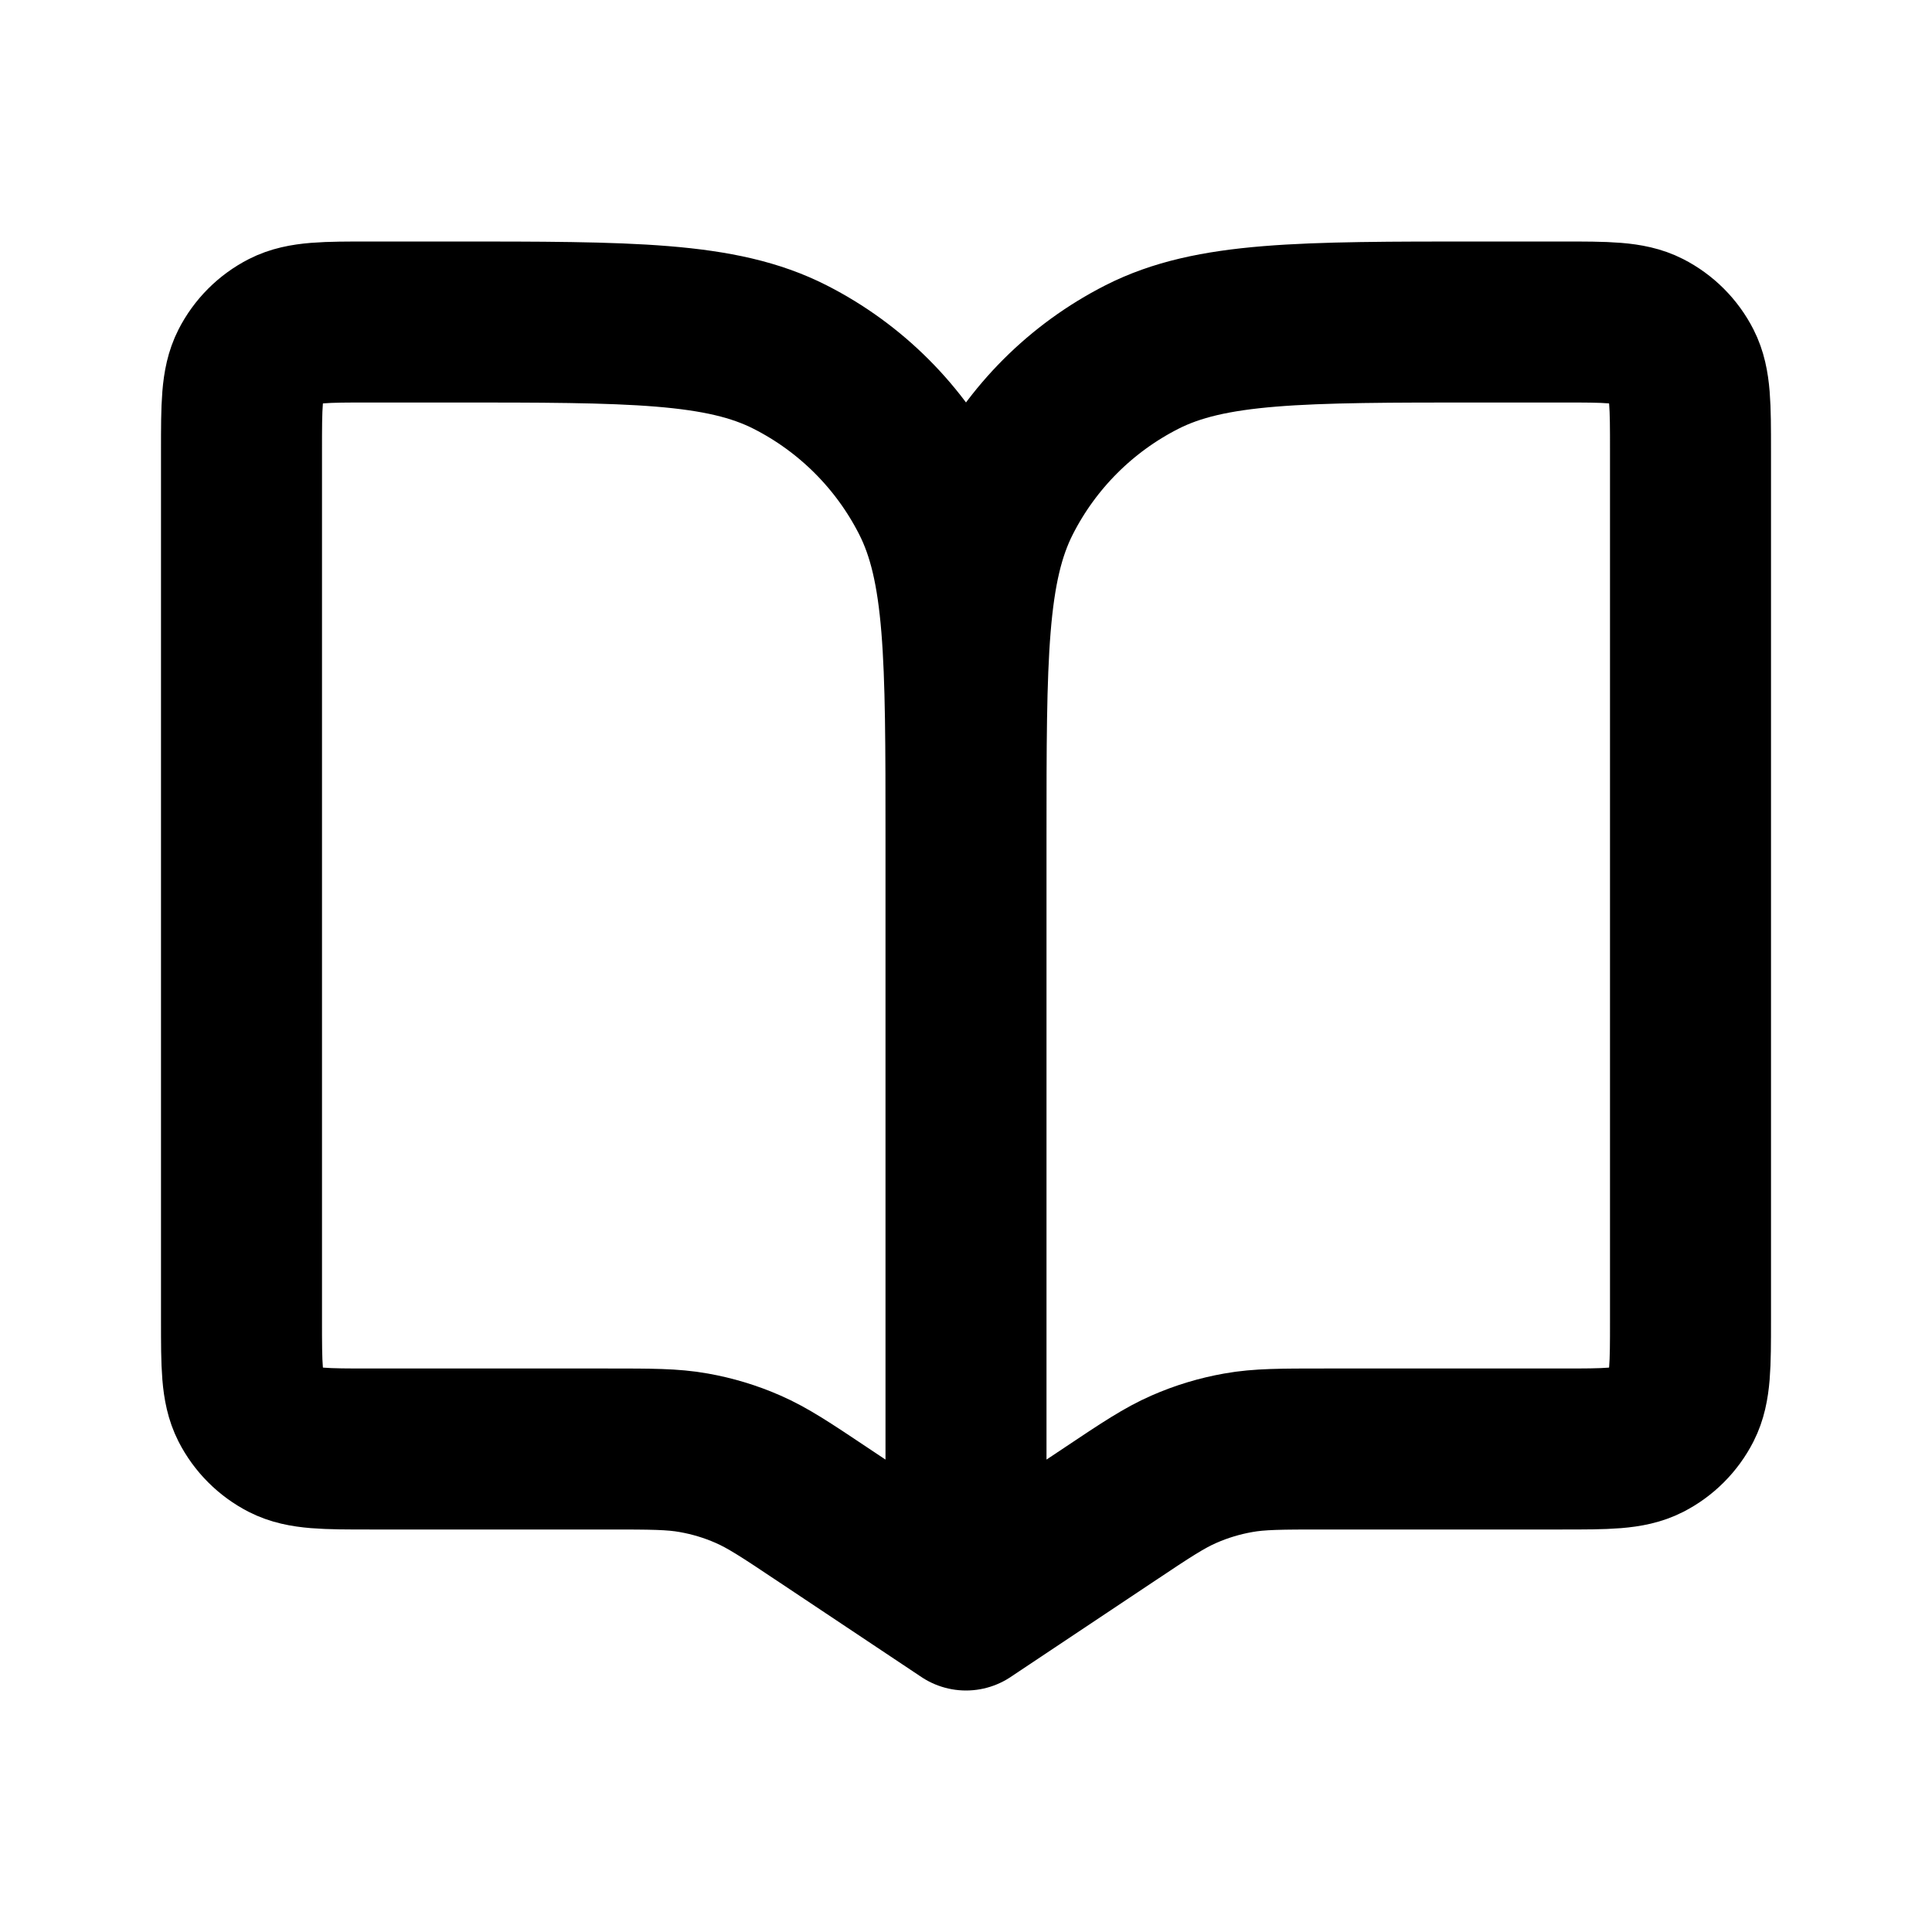
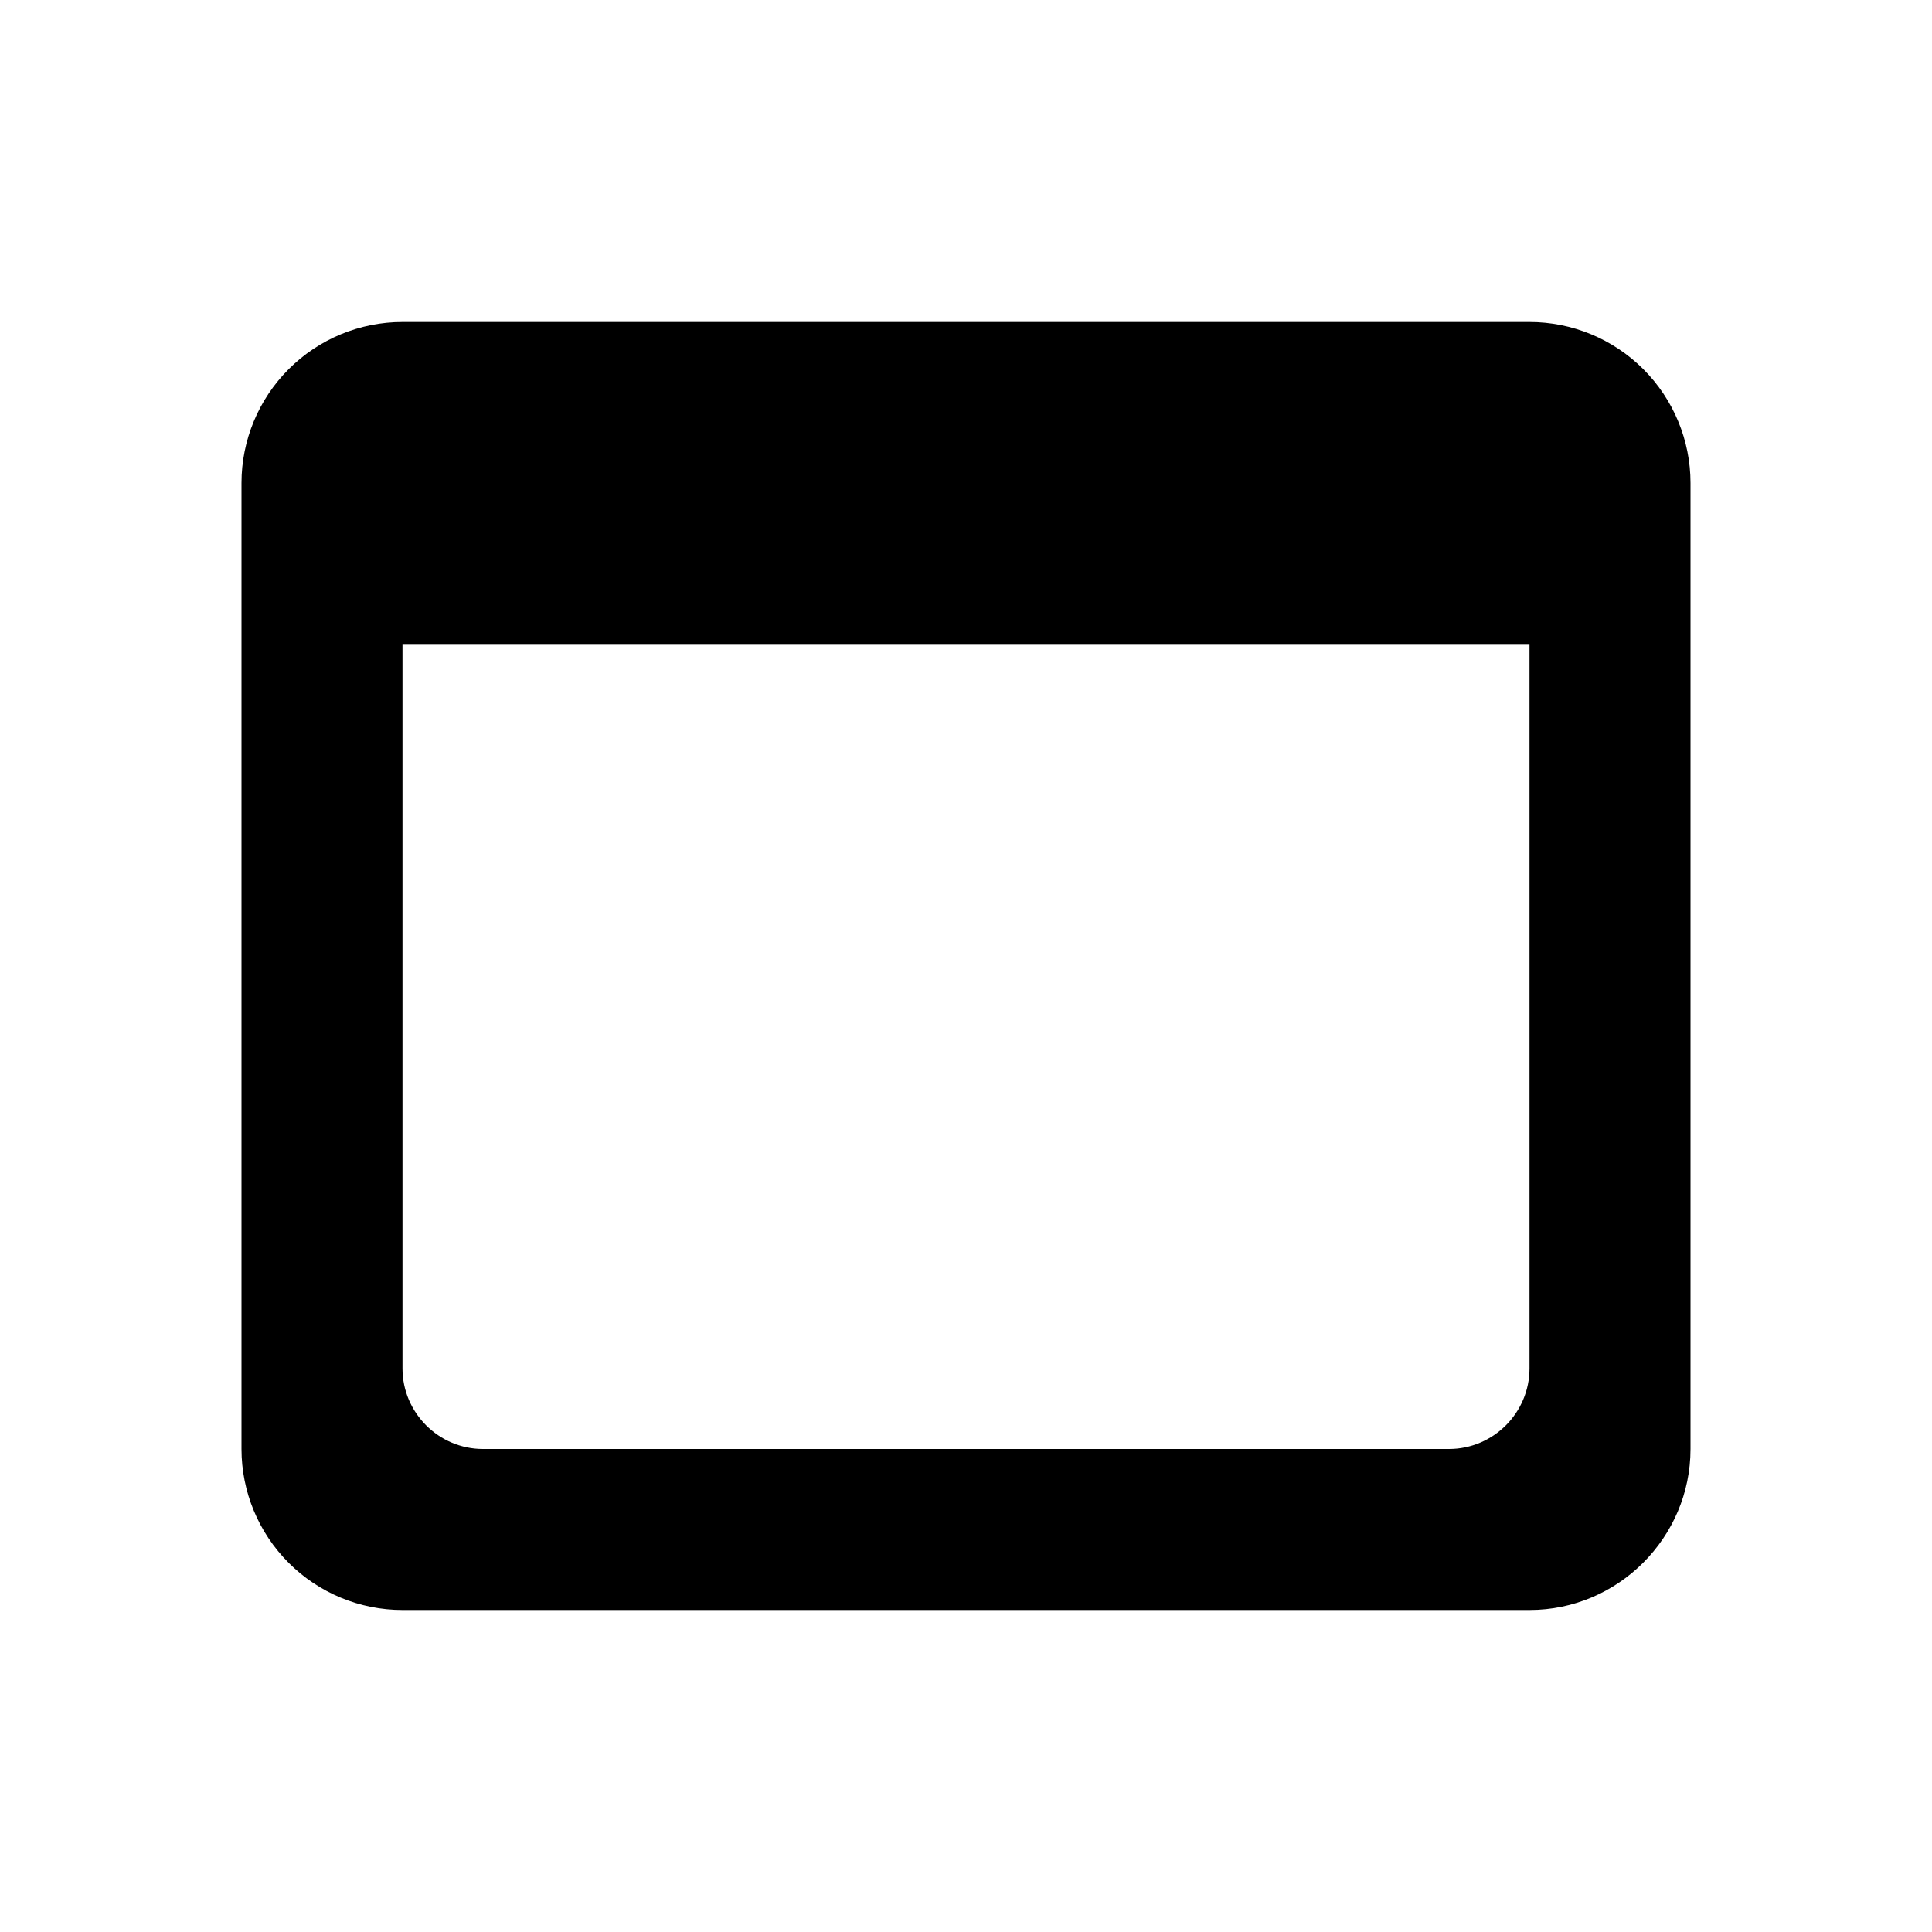
- <svg xmlns="http://www.w3.org/2000/svg" width="800px" height="800px" viewBox="0 0 24 24" fill="none">
-   <path d="M12 10.4V20M12 10.4C12 8.16 12 7.04 11.564 6.184C11.181 5.431 10.569 4.819 9.816 4.436C8.96 4 7.84 4 5.6 4H4.6C4.04 4 3.76 4 3.546 4.109C3.358 4.205 3.205 4.358 3.109 4.546C3 4.76 3 5.04 3 5.6V16.4C3 16.96 3 17.24 3.109 17.454C3.205 17.642 3.358 17.795 3.546 17.891C3.76 18 4.04 18 4.6 18H7.547C8.087 18 8.357 18 8.618 18.047C8.85 18.088 9.076 18.156 9.292 18.251C9.535 18.357 9.76 18.506 10.209 18.806L12 20M12 10.4C12 8.16 12 7.04 12.436 6.184C12.819 5.431 13.431 4.819 14.184 4.436C15.04 4 16.16 4 18.4 4H19.4C19.96 4 20.24 4 20.454 4.109C20.642 4.205 20.795 4.358 20.891 4.546C21 4.76 21 5.04 21 5.6V16.4C21 16.96 21 17.24 20.891 17.454C20.795 17.642 20.642 17.795 20.454 17.891C20.24 18 19.96 18 19.4 18H16.453C15.913 18 15.643 18 15.382 18.047C15.15 18.088 14.924 18.156 14.708 18.251C14.465 18.357 14.24 18.506 13.791 18.806L12 20" stroke="#000000" stroke-width="2" stroke-linecap="round" stroke-linejoin="round" />
+ <svg xmlns="http://www.w3.org/2000/svg" width="24" height="24" viewBox="0 0 24 24" fill="none">
+   <path d="M19 4H5C4.47 4 3.961 4.211 3.586 4.586C3.211 4.961 3 5.47 3 6V18C3 18.53 3.211 19.039 3.586 19.414C3.961 19.789 4.47 20 5 20H19C20.1 20 21 19.1 21 18V6C21 5.47 20.789 4.961 20.414 4.586C20.039 4.211 19.53 4 19 4ZM18 18H6C5.45 18 5 17.55 5 17V8H19V17C19 17.55 18.55 18 18 18Z" fill="black" />
</svg>
